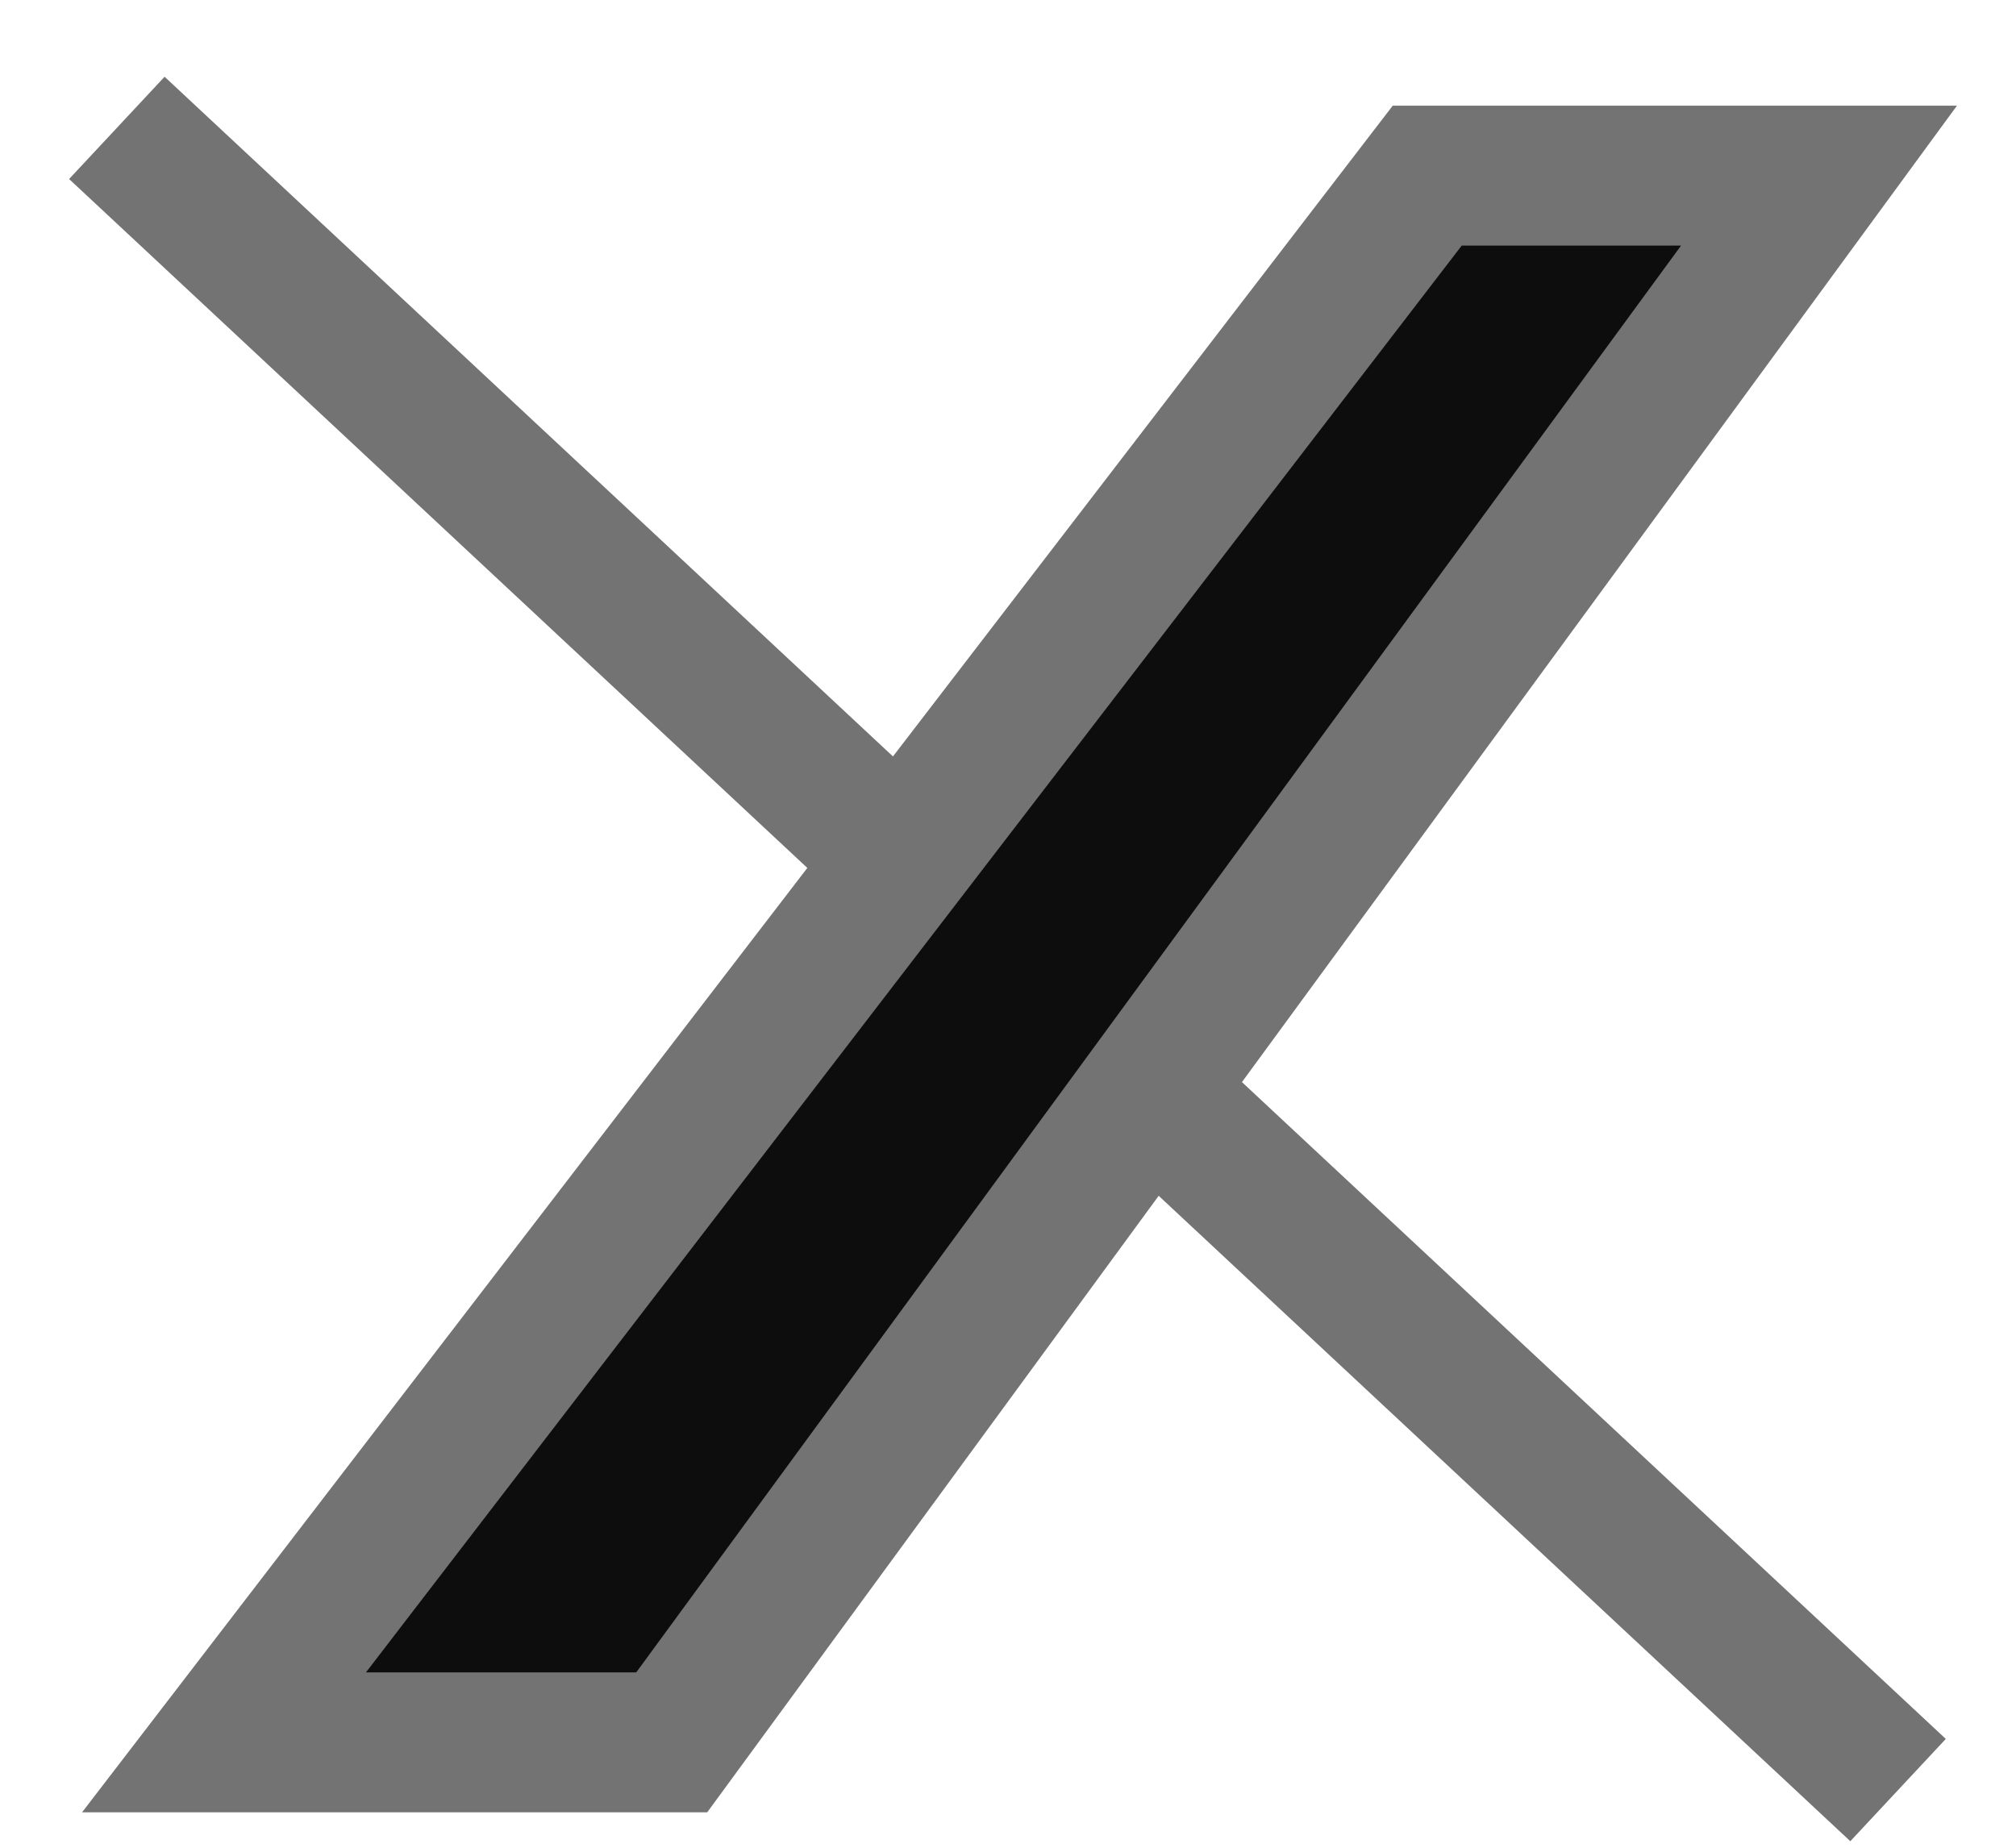
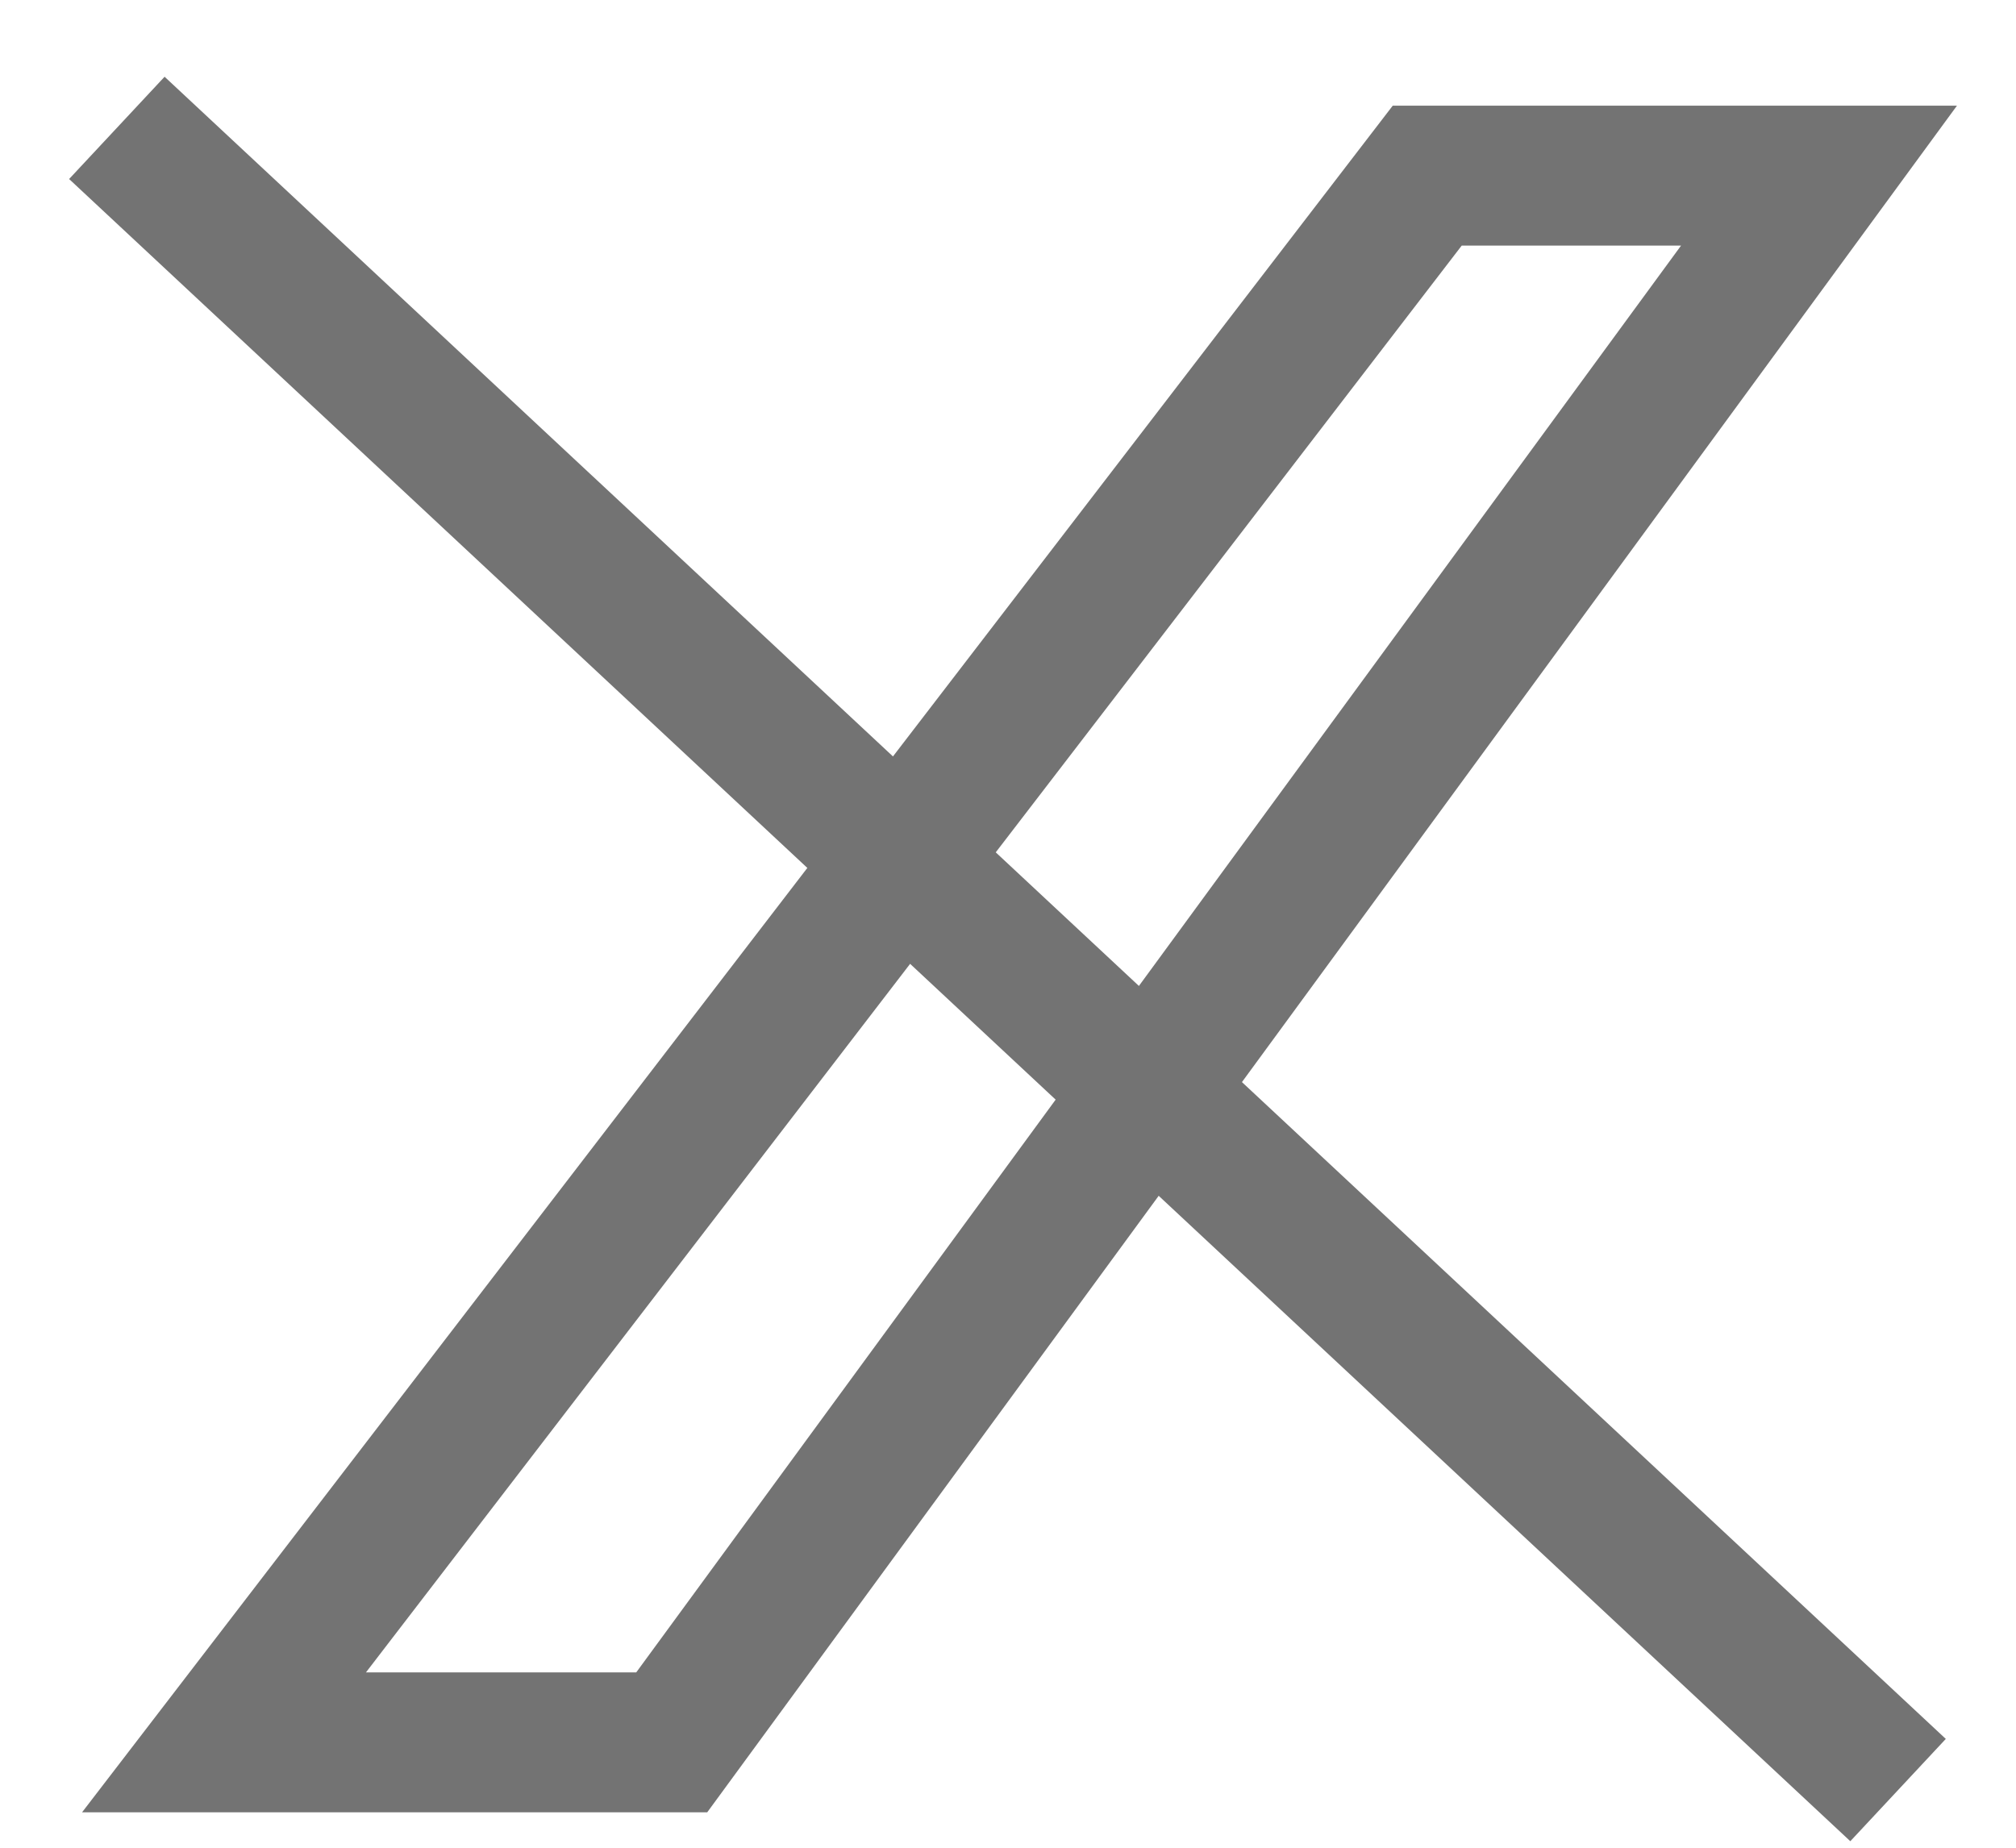
- <svg xmlns="http://www.w3.org/2000/svg" width="24" height="22" viewBox="0 0 24 22" fill="none">
+ <svg width="24" height="22" viewBox="0 0 24 22" fill="none" class="twitter">
  <path d="M2 2.091L21.987 20.745" stroke="#737373" stroke-width="1.666" stroke-linecap="square" />
-   <path d="M21.655 2.091H16.991L2.667 20.745H7.997L21.655 2.091Z" fill="#0D0D0D" stroke="#737373" stroke-width="1.666" stroke-linecap="round" />
+   <path d="M21.655 2.091H16.991L2.667 20.745H7.997L21.655 2.091Z" fill="none" stroke="#737373" stroke-width="1.666" stroke-linecap="round" />
</svg>
